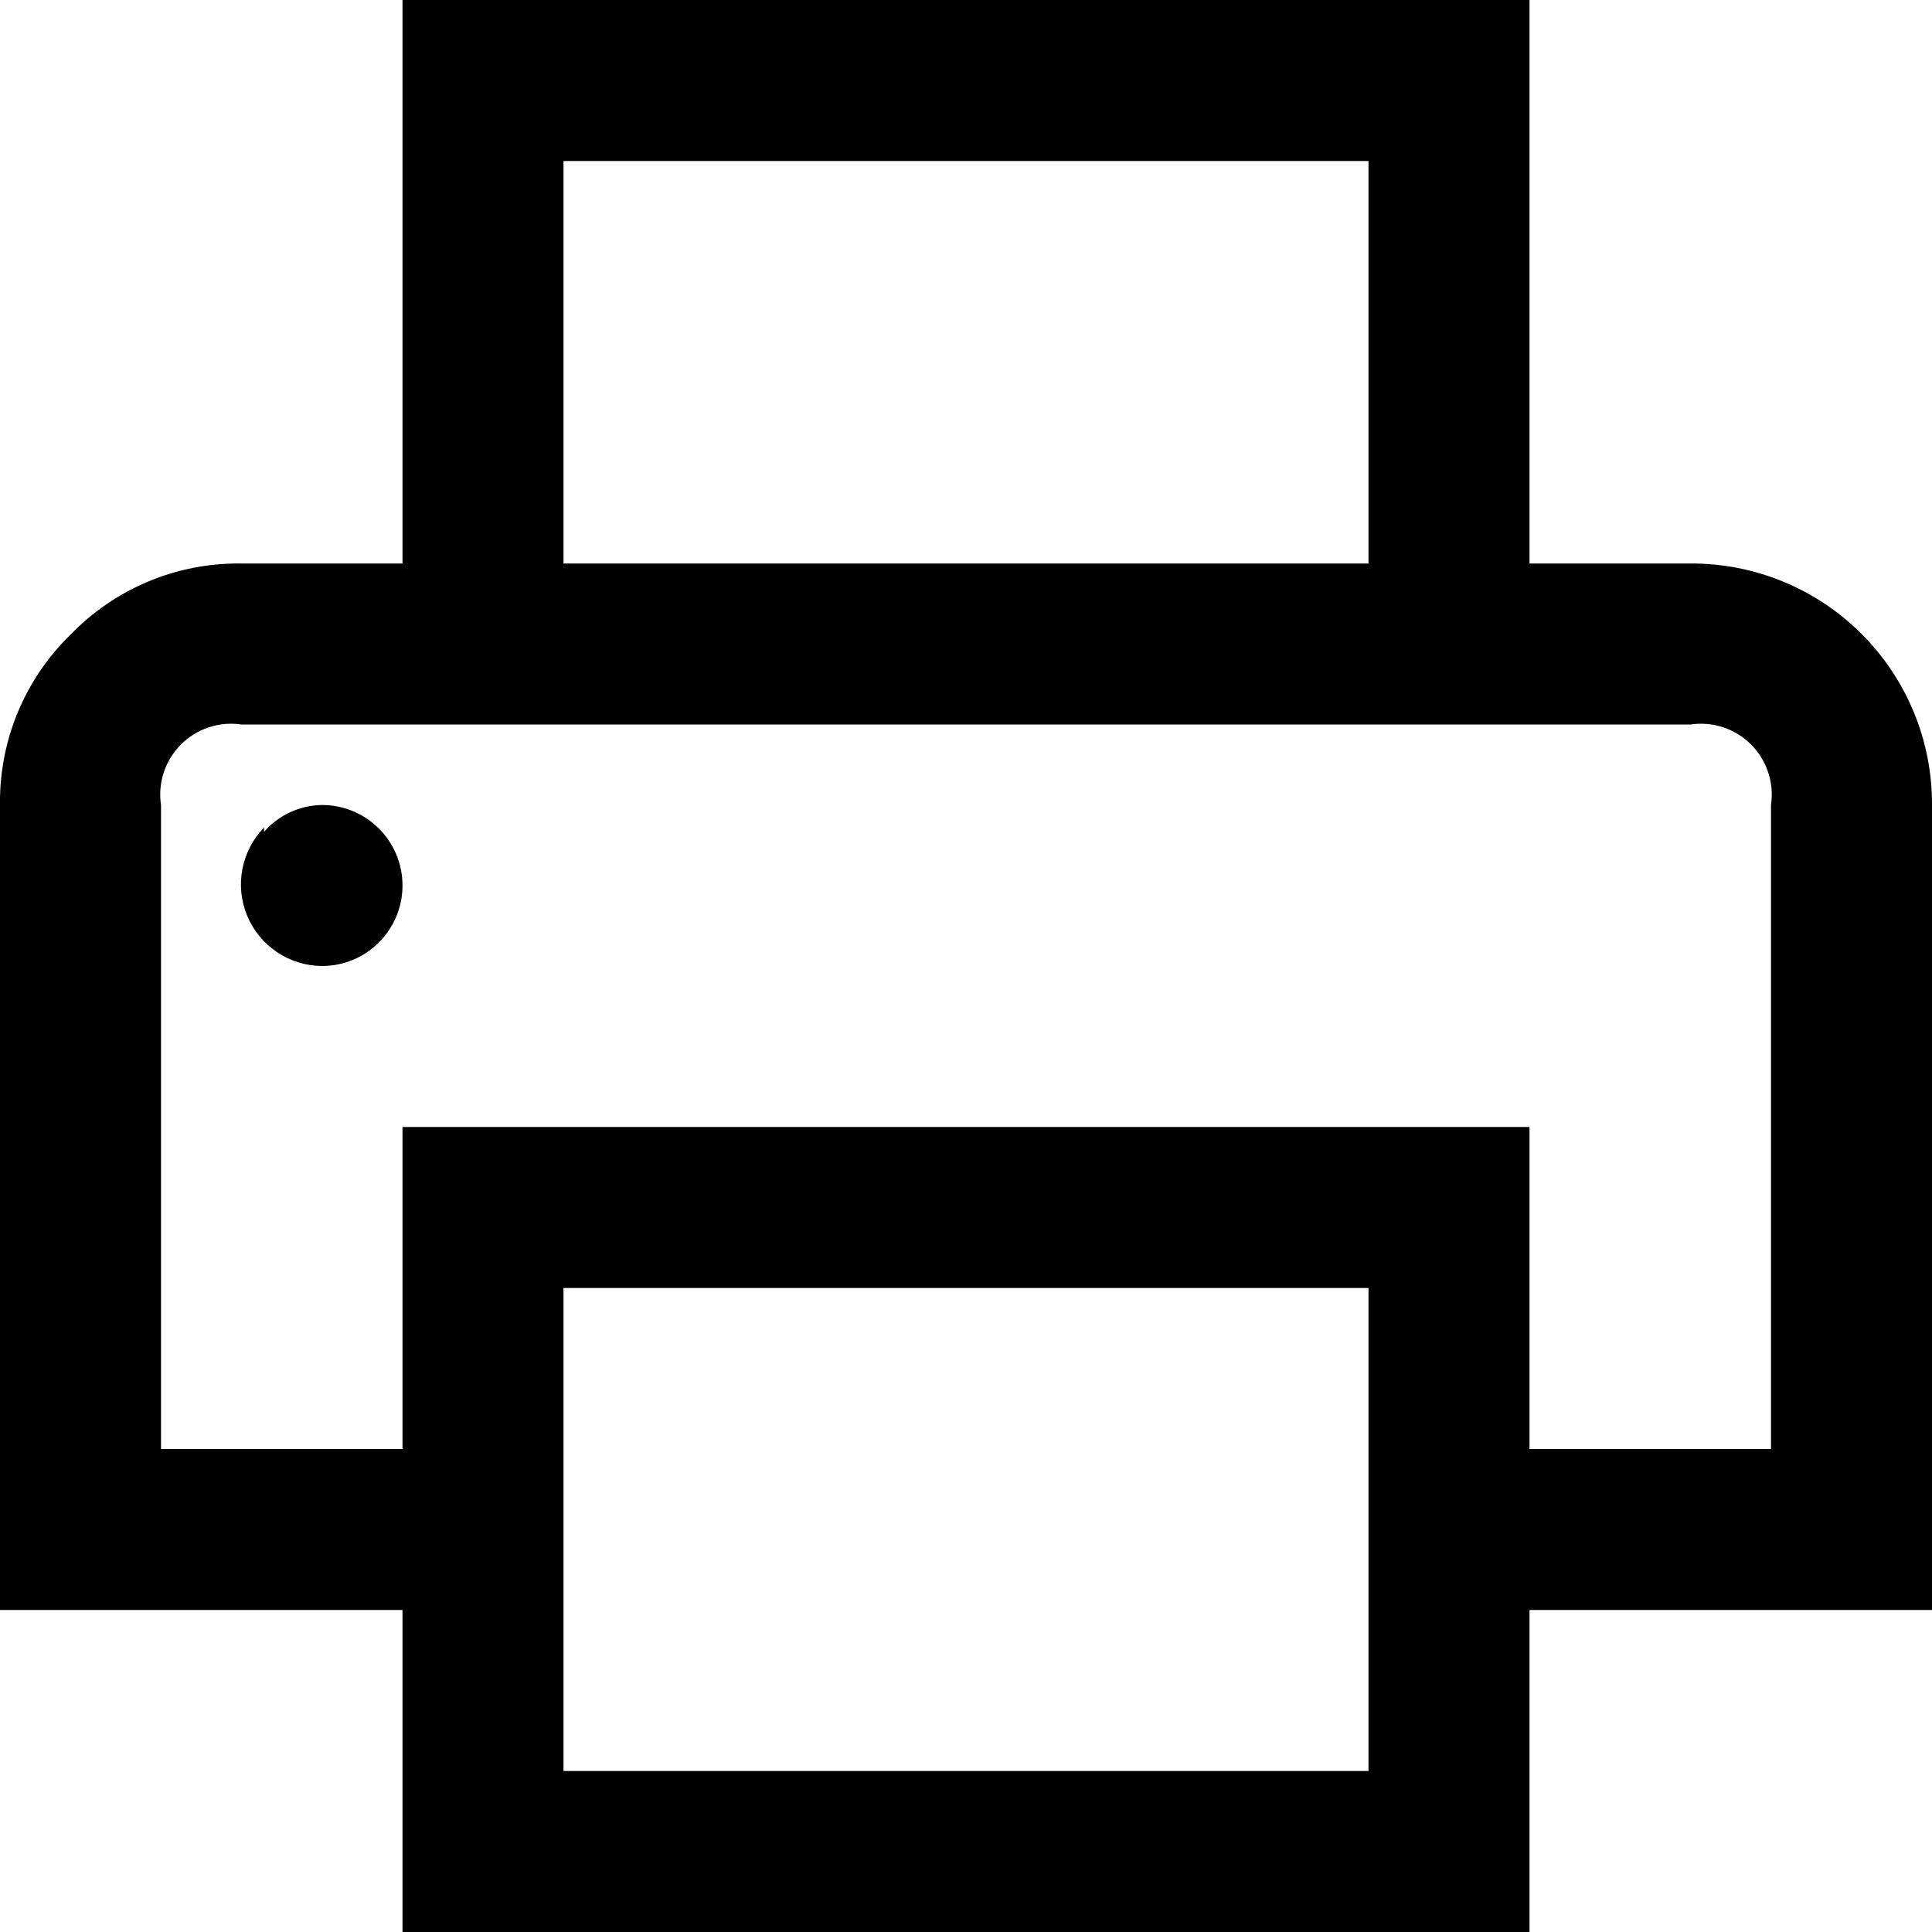
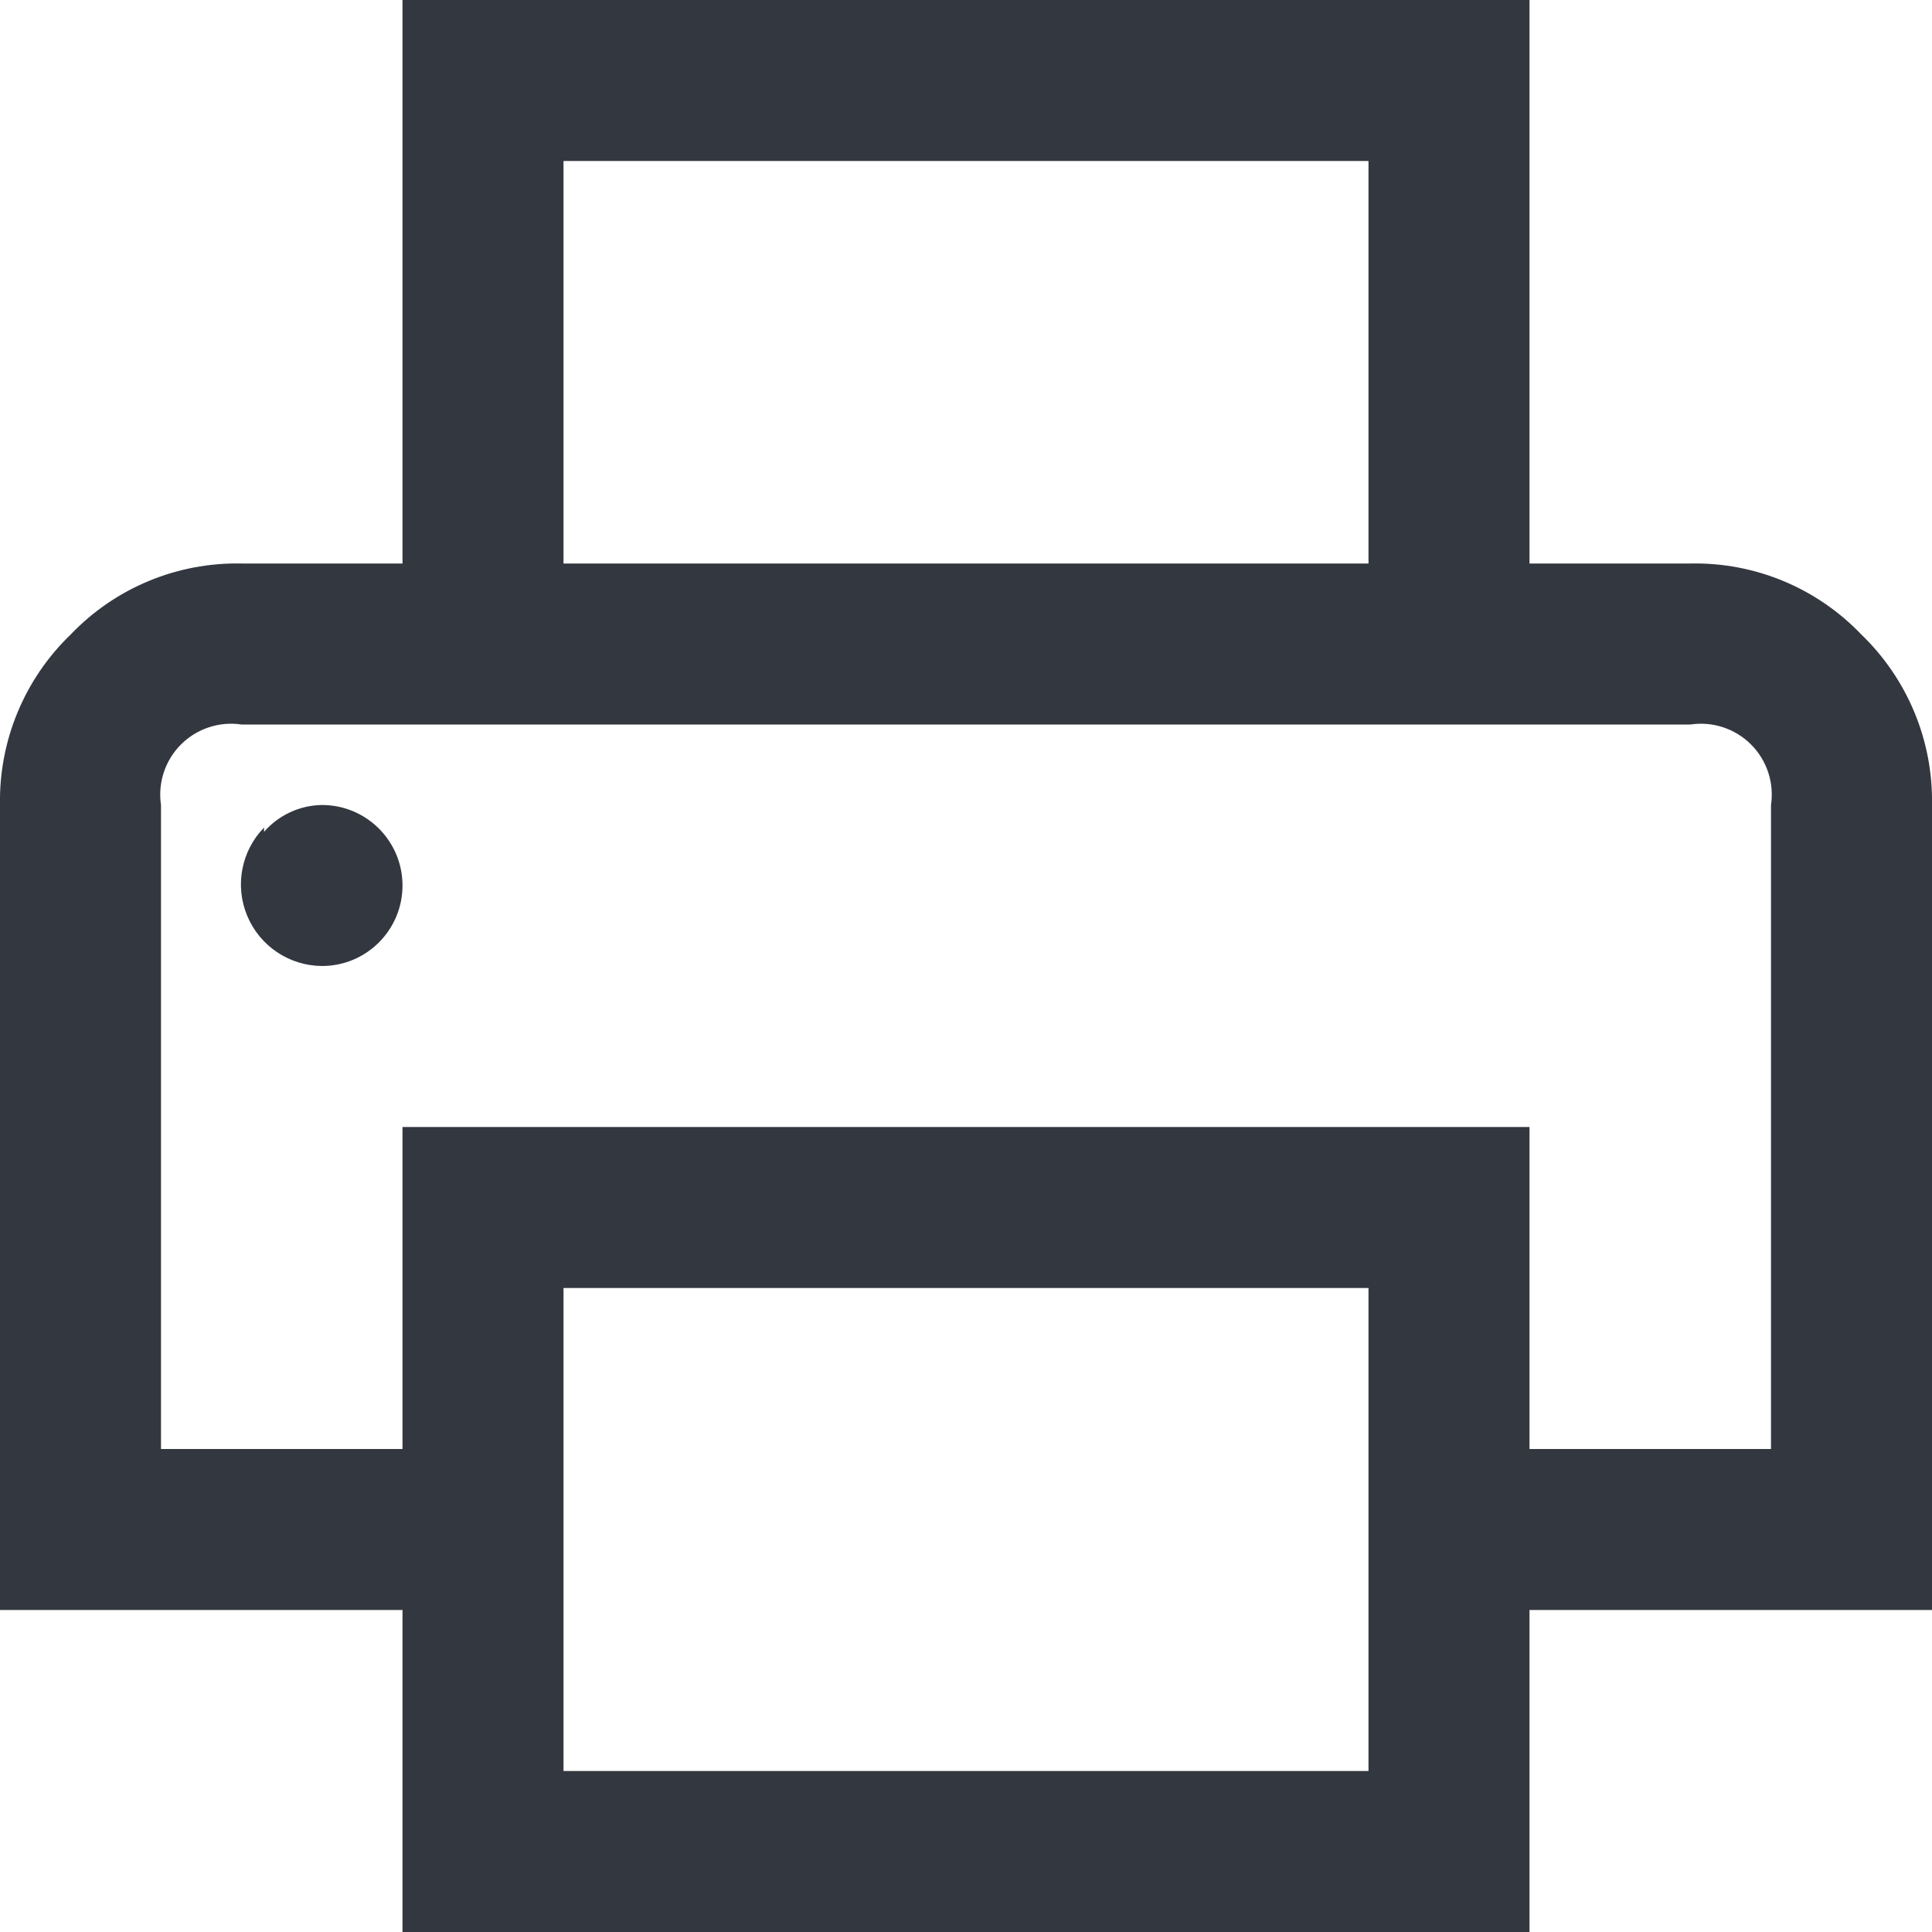
<svg xmlns="http://www.w3.org/2000/svg" viewBox="0 0 18 18">
-   <path d="M3.75 0h10.5v5.25h1.5A2.24 2.24 0 0 1 18 7.5V15h-3.75v3H3.75v-3H0V7.5a2.17 2.17 0 0 1 .66-1.59 2.17 2.17 0 0 1 1.59-.66h1.5V0zm-1.5 6.75a.66.66 0 0 0-.75.75v6h2.25v-3h10.5v3h2.25v-6a.66.66 0 0 0-.75-.75zm.21 1A.73.73 0 0 1 3 7.5.75.75 0 1 1 3 9a.76.76 0 0 1-.54-1.29zM5.25 1.5v3.75h7.5V1.5zm0 10.5v4.5h7.5V12z" />
+   <defs>
+     <style>.a{fill:#333740;}</style>
+   </defs>
+   <path class="a" d="M3.75,0h10.5V5.25h1.5a2.14,2.14,0,0,1,1.59.66A2.15,2.15,0,0,1,18,7.5V15H14.25v3H3.75V15H0V7.5A2.15,2.15,0,0,1,.66,5.91a2.14,2.14,0,0,1,1.59-.66h1.5V0ZM2.25,6.75a.66.66,0,0,0-.75.75v6H3.75v-3h10.5v3H16.5v-6a.66.66,0,0,0-.75-.75Zm.21,1A.73.73,0,0,1,3,7.5.75.75,0,1,1,3,9a.76.76,0,0,1-.54-1.29ZM5.25,1.5V5.25h7.5V1.5Zm0,10.5v4.5h7.5V12Z" />
</svg>
